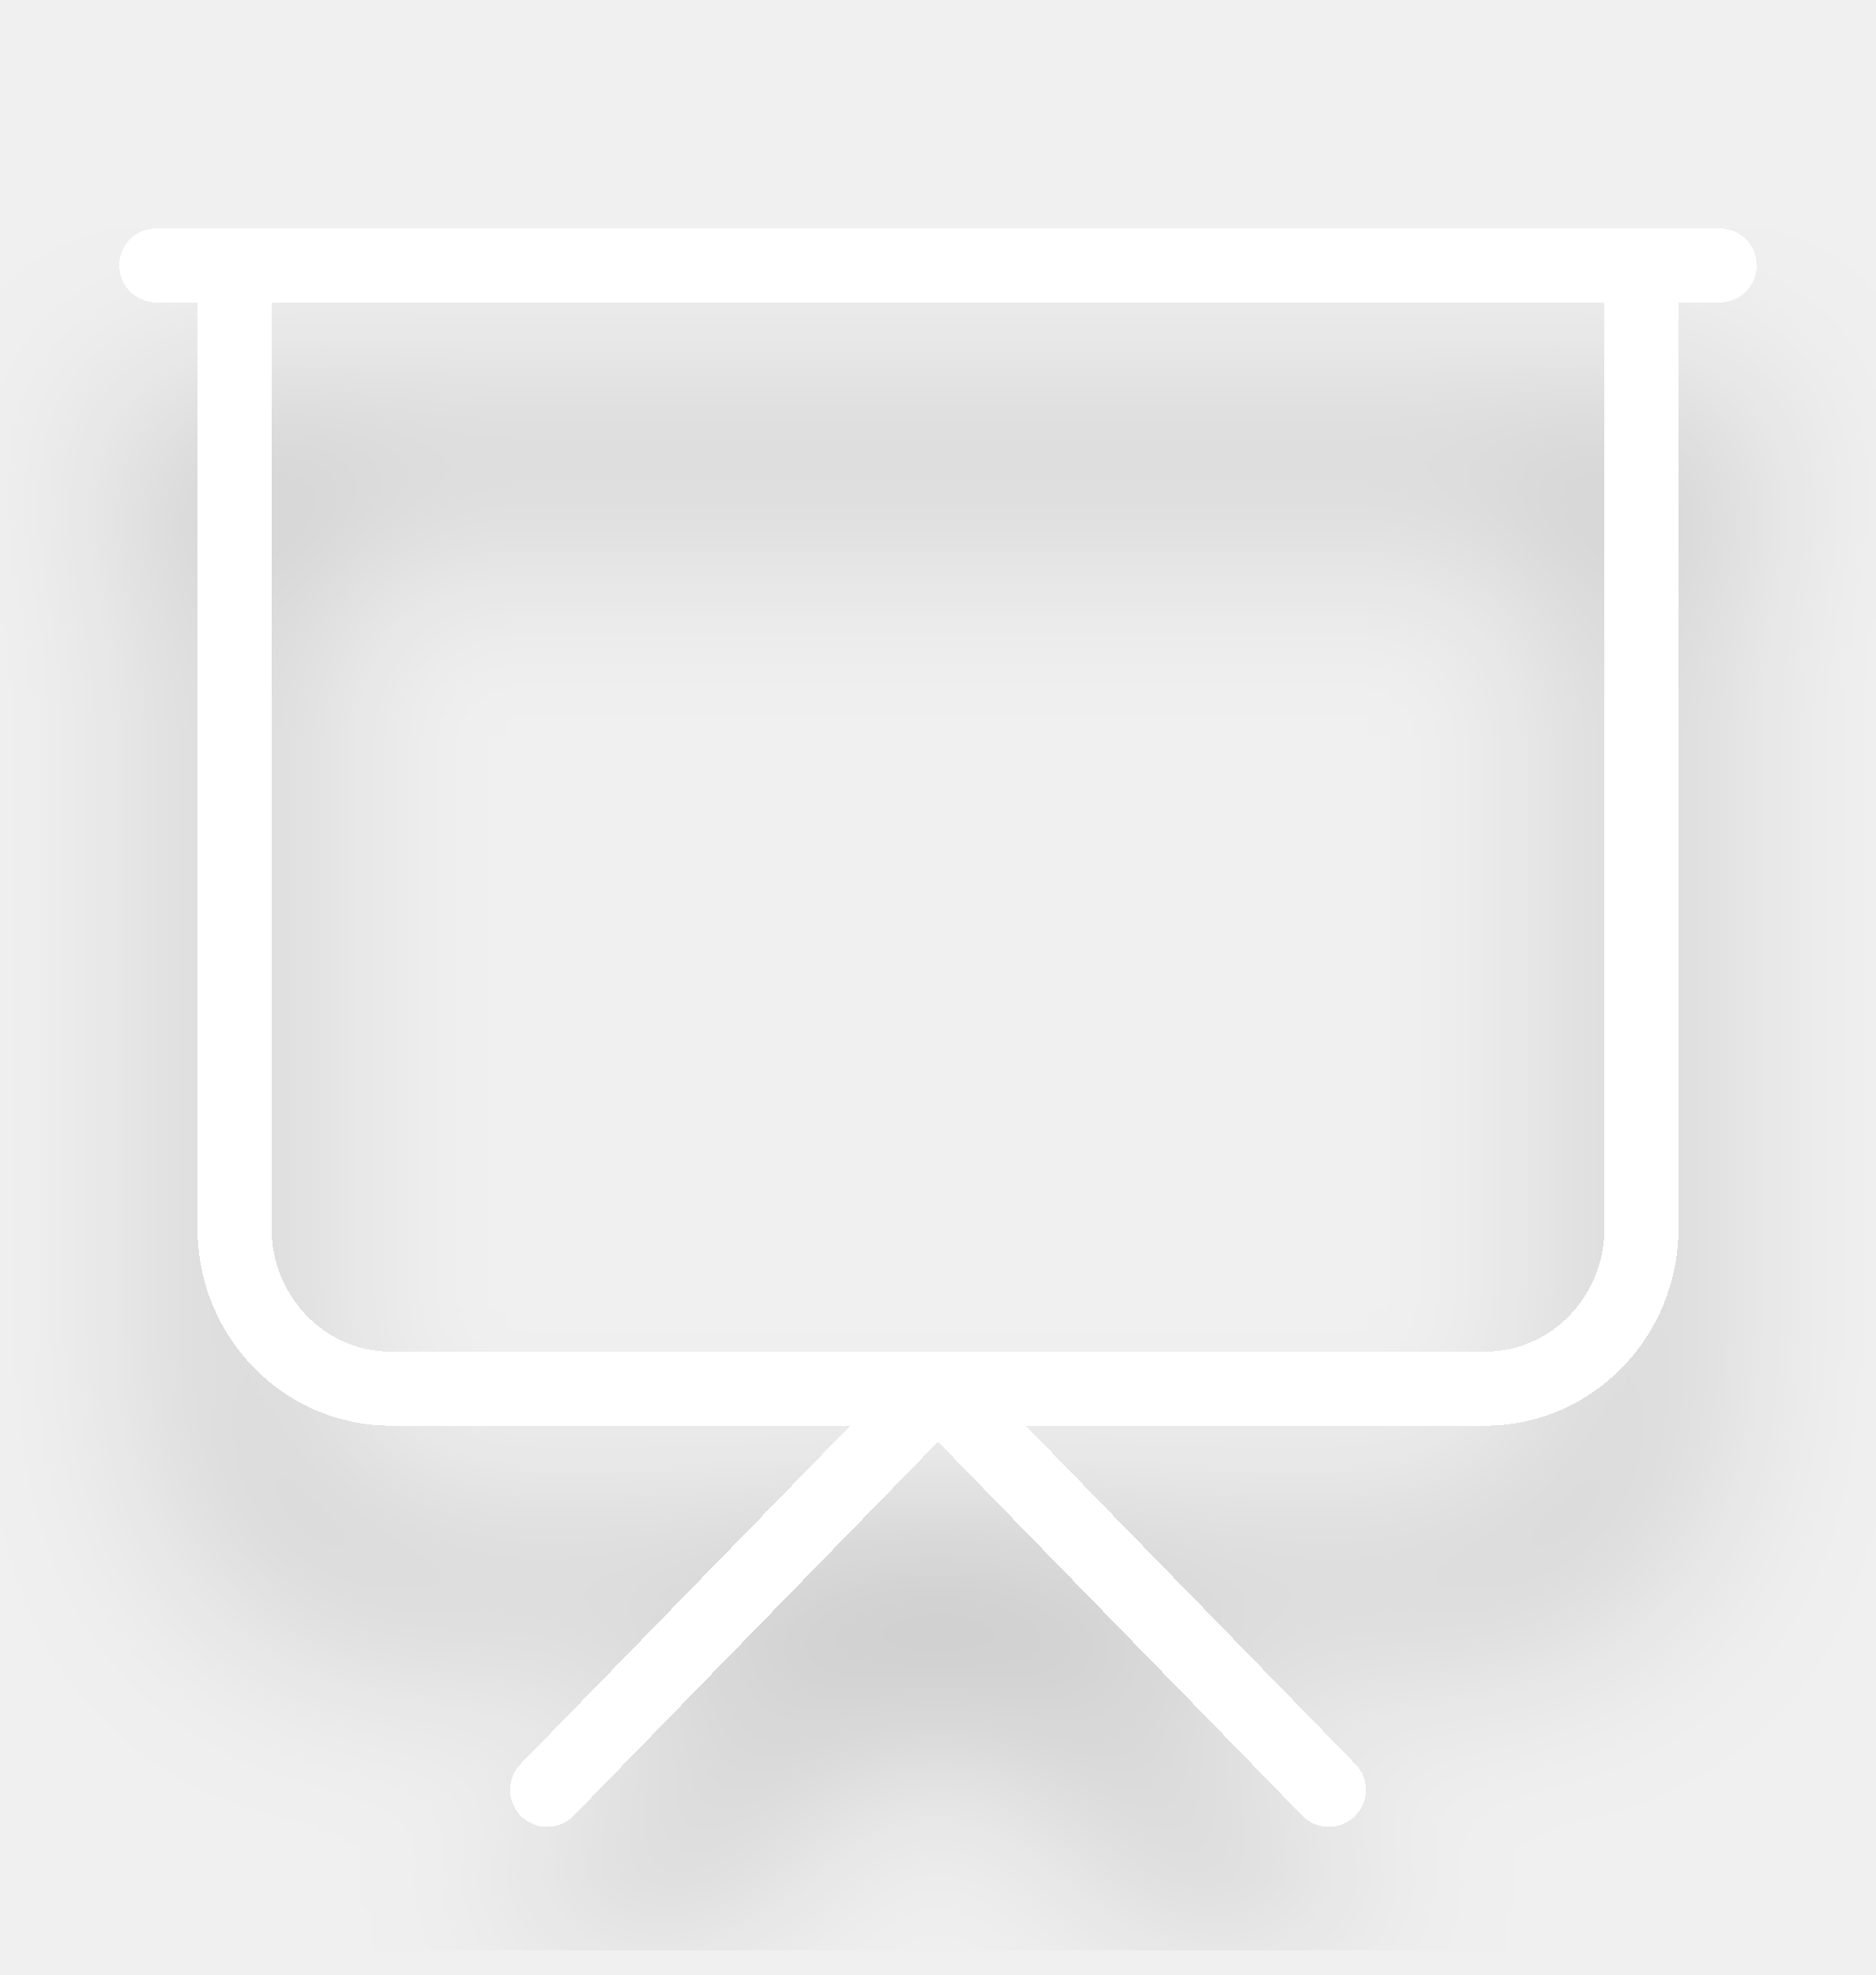
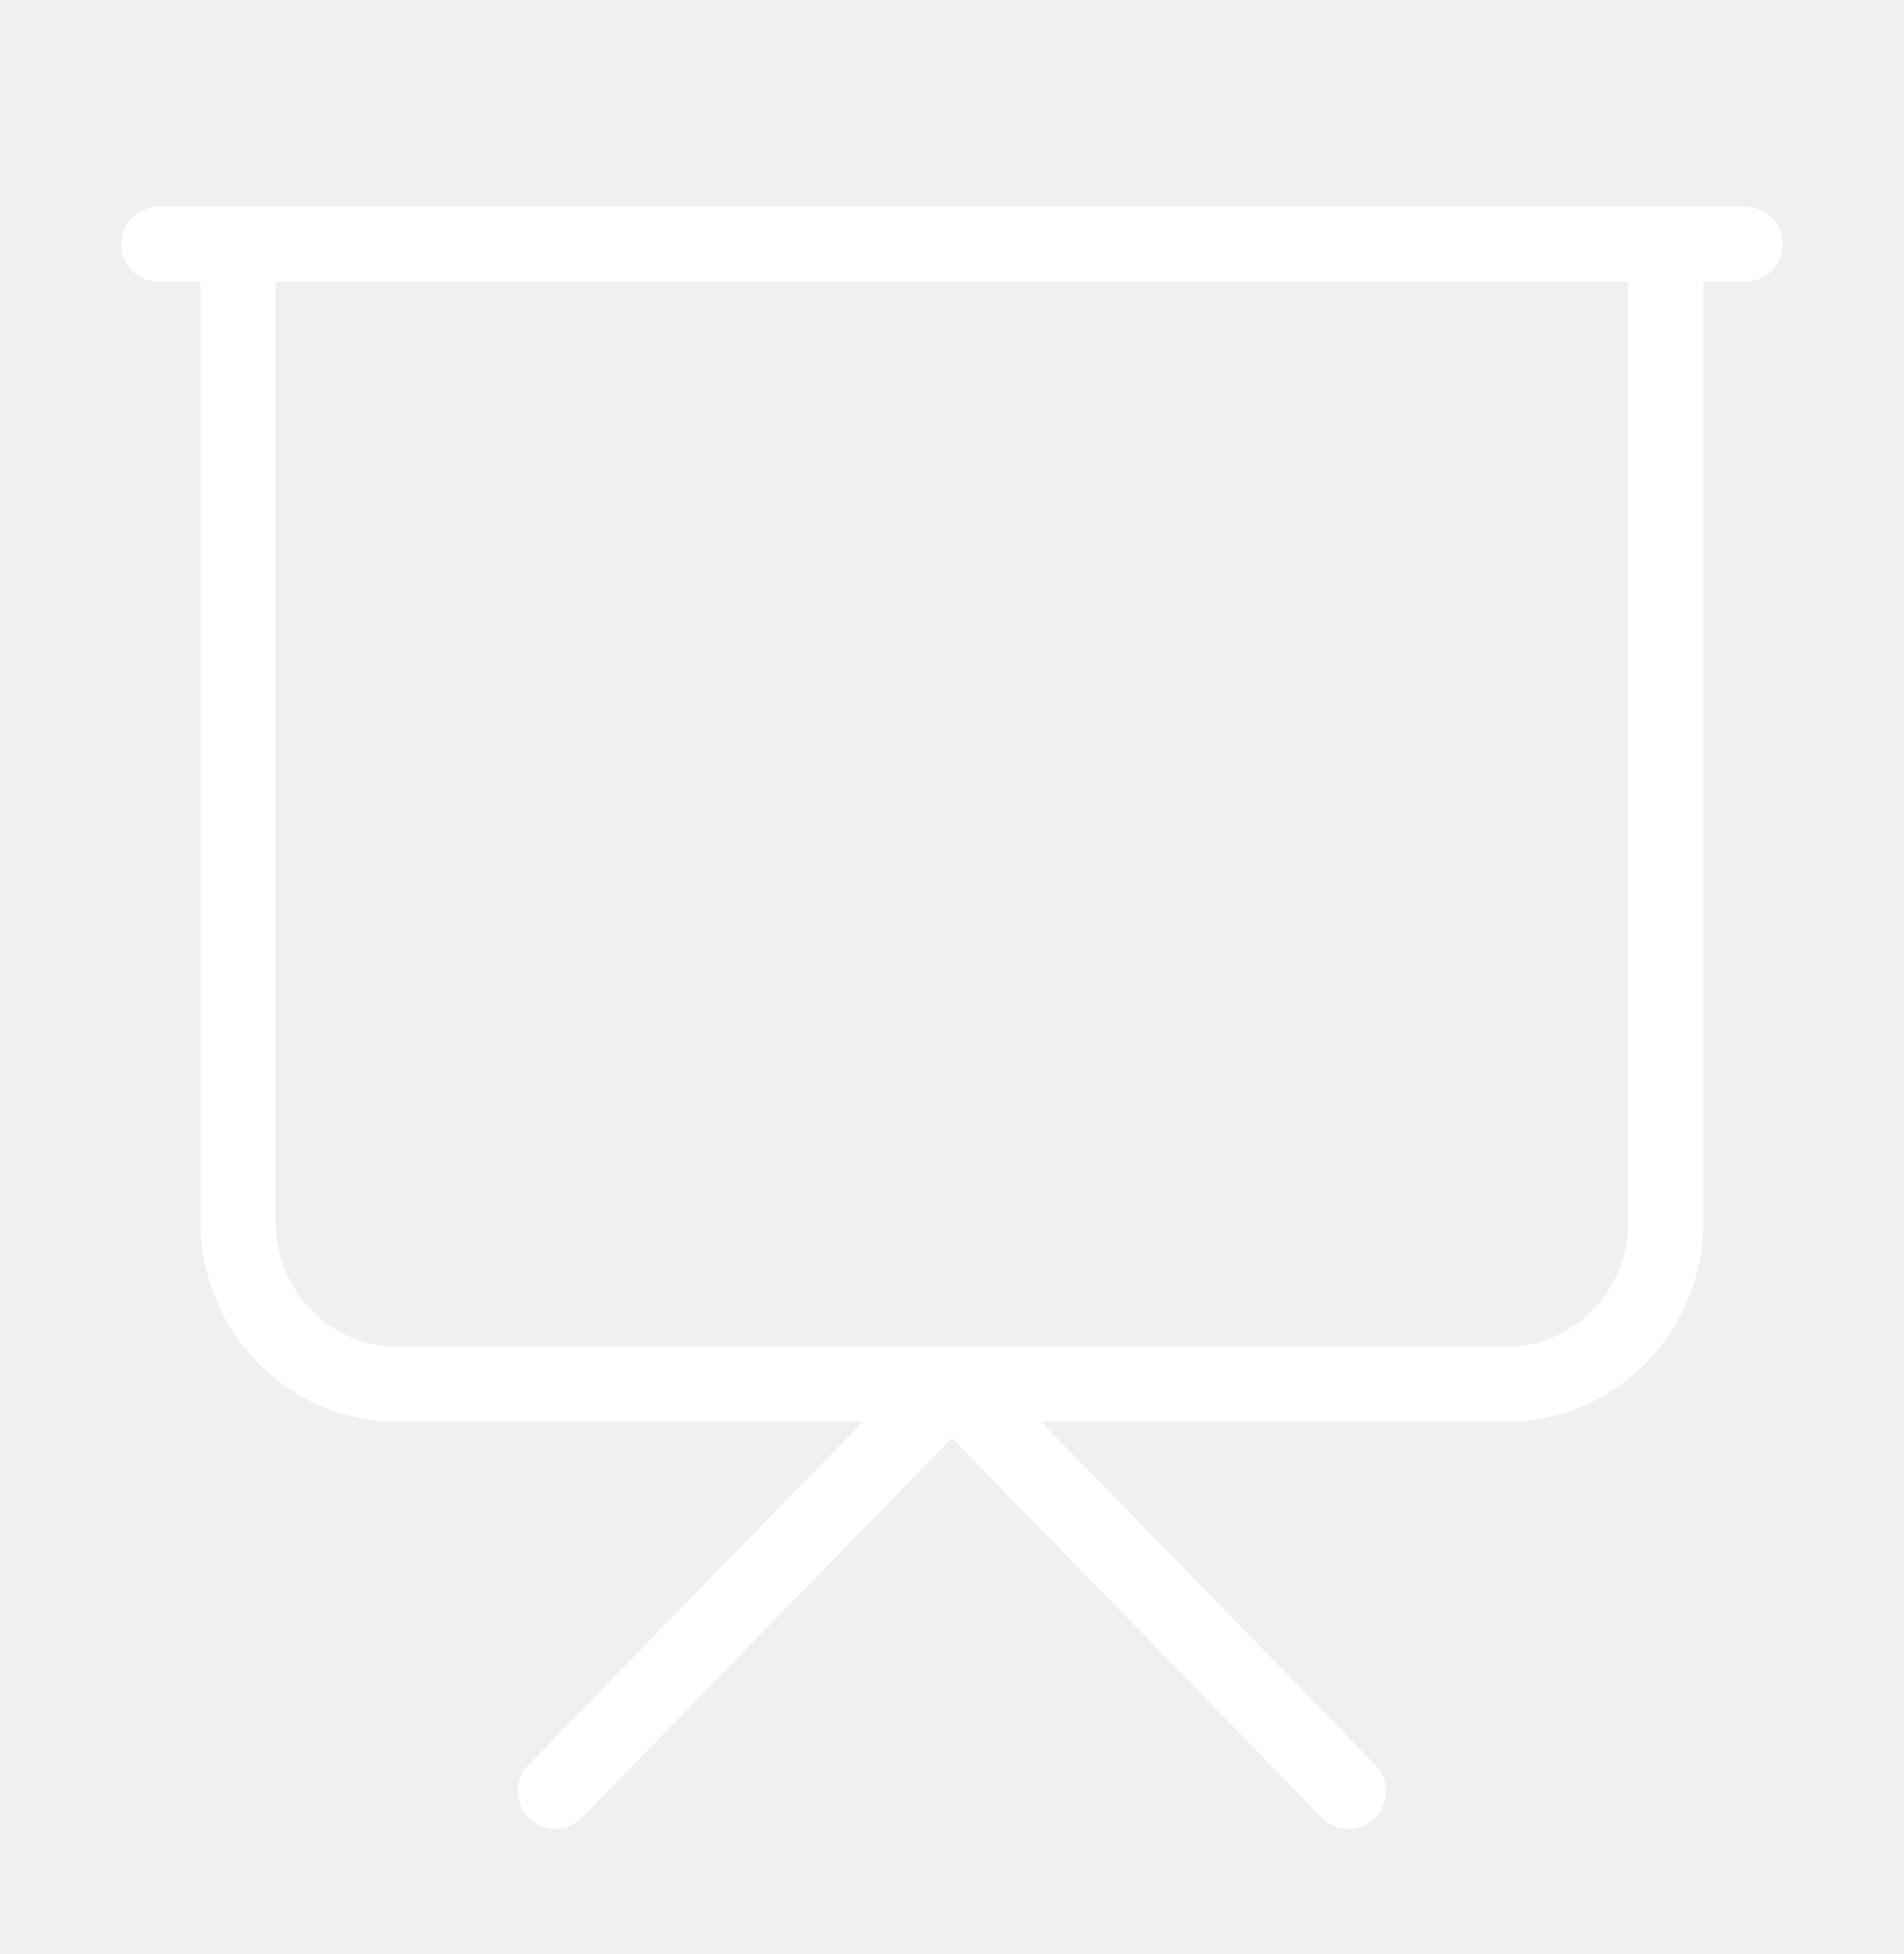
- <svg xmlns="http://www.w3.org/2000/svg" width="38" height="40" viewBox="0 0 38 40" fill="none">
-   <g clip-path="url(#clip0_293_26)">
-     <g clip-path="url(#clip1_293_26)">
-       <g filter="url(#filter0_d_293_26)">
-         <path d="M11.083 36.25L19 28.125L26.916 36.25M34.833 5.375H3.167M4.75 5.375H33.25V24.875C33.25 26.67 31.832 28.125 30.083 28.125H7.917C6.168 28.125 4.75 26.67 4.75 24.875V5.375Z" stroke="white" stroke-width="1.5" stroke-linecap="round" stroke-linejoin="round" shape-rendering="crispEdges" />
-       </g>
-     </g>
+ <svg xmlns="http://www.w3.org/2000/svg" width="38" height="39" viewBox="0 0 38 39" fill="none">
+   <g clip-path="url(#clip0_67_928)">
+     <path d="M11.083 35.75L19 27.625L26.916 35.75M34.833 4.875H3.167M4.75 4.875H33.25V24.375C33.25 26.17 31.832 27.625 30.083 27.625H7.917C6.168 27.625 4.75 26.17 4.75 24.375V4.875Z" stroke="white" stroke-width="1.5" stroke-linecap="round" stroke-linejoin="round" />
  </g>
  <defs>
-     <filter id="filter0_d_293_26" x="-1.583" y="4.625" width="41.166" height="40.375" filterUnits="userSpaceOnUse" color-interpolation-filters="sRGB">
-       <feFlood flood-opacity="0" result="BackgroundImageFix" />
-       <feColorMatrix in="SourceAlpha" type="matrix" values="0 0 0 0 0 0 0 0 0 0 0 0 0 0 0 0 0 0 127 0" result="hardAlpha" />
-       <feOffset dy="4" />
-       <feGaussianBlur stdDeviation="2" />
-       <feComposite in2="hardAlpha" operator="out" />
-       <feColorMatrix type="matrix" values="0 0 0 0 0 0 0 0 0 0 0 0 0 0 0 0 0 0 0.25 0" />
-       <feBlend mode="normal" in2="BackgroundImageFix" result="effect1_dropShadow_293_26" />
-       <feBlend mode="normal" in="SourceGraphic" in2="effect1_dropShadow_293_26" result="shape" />
-     </filter>
-     <clipPath id="clip0_293_26">
-       <rect width="38" height="39" fill="white" transform="translate(0 0.5)" />
-     </clipPath>
-     <clipPath id="clip1_293_26">
-       <rect width="38" height="39" fill="white" transform="translate(0 0.5)" />
+     <clipPath id="clip0_67_928">
+       <rect width="38" height="39" fill="white" />
    </clipPath>
  </defs>
</svg>
